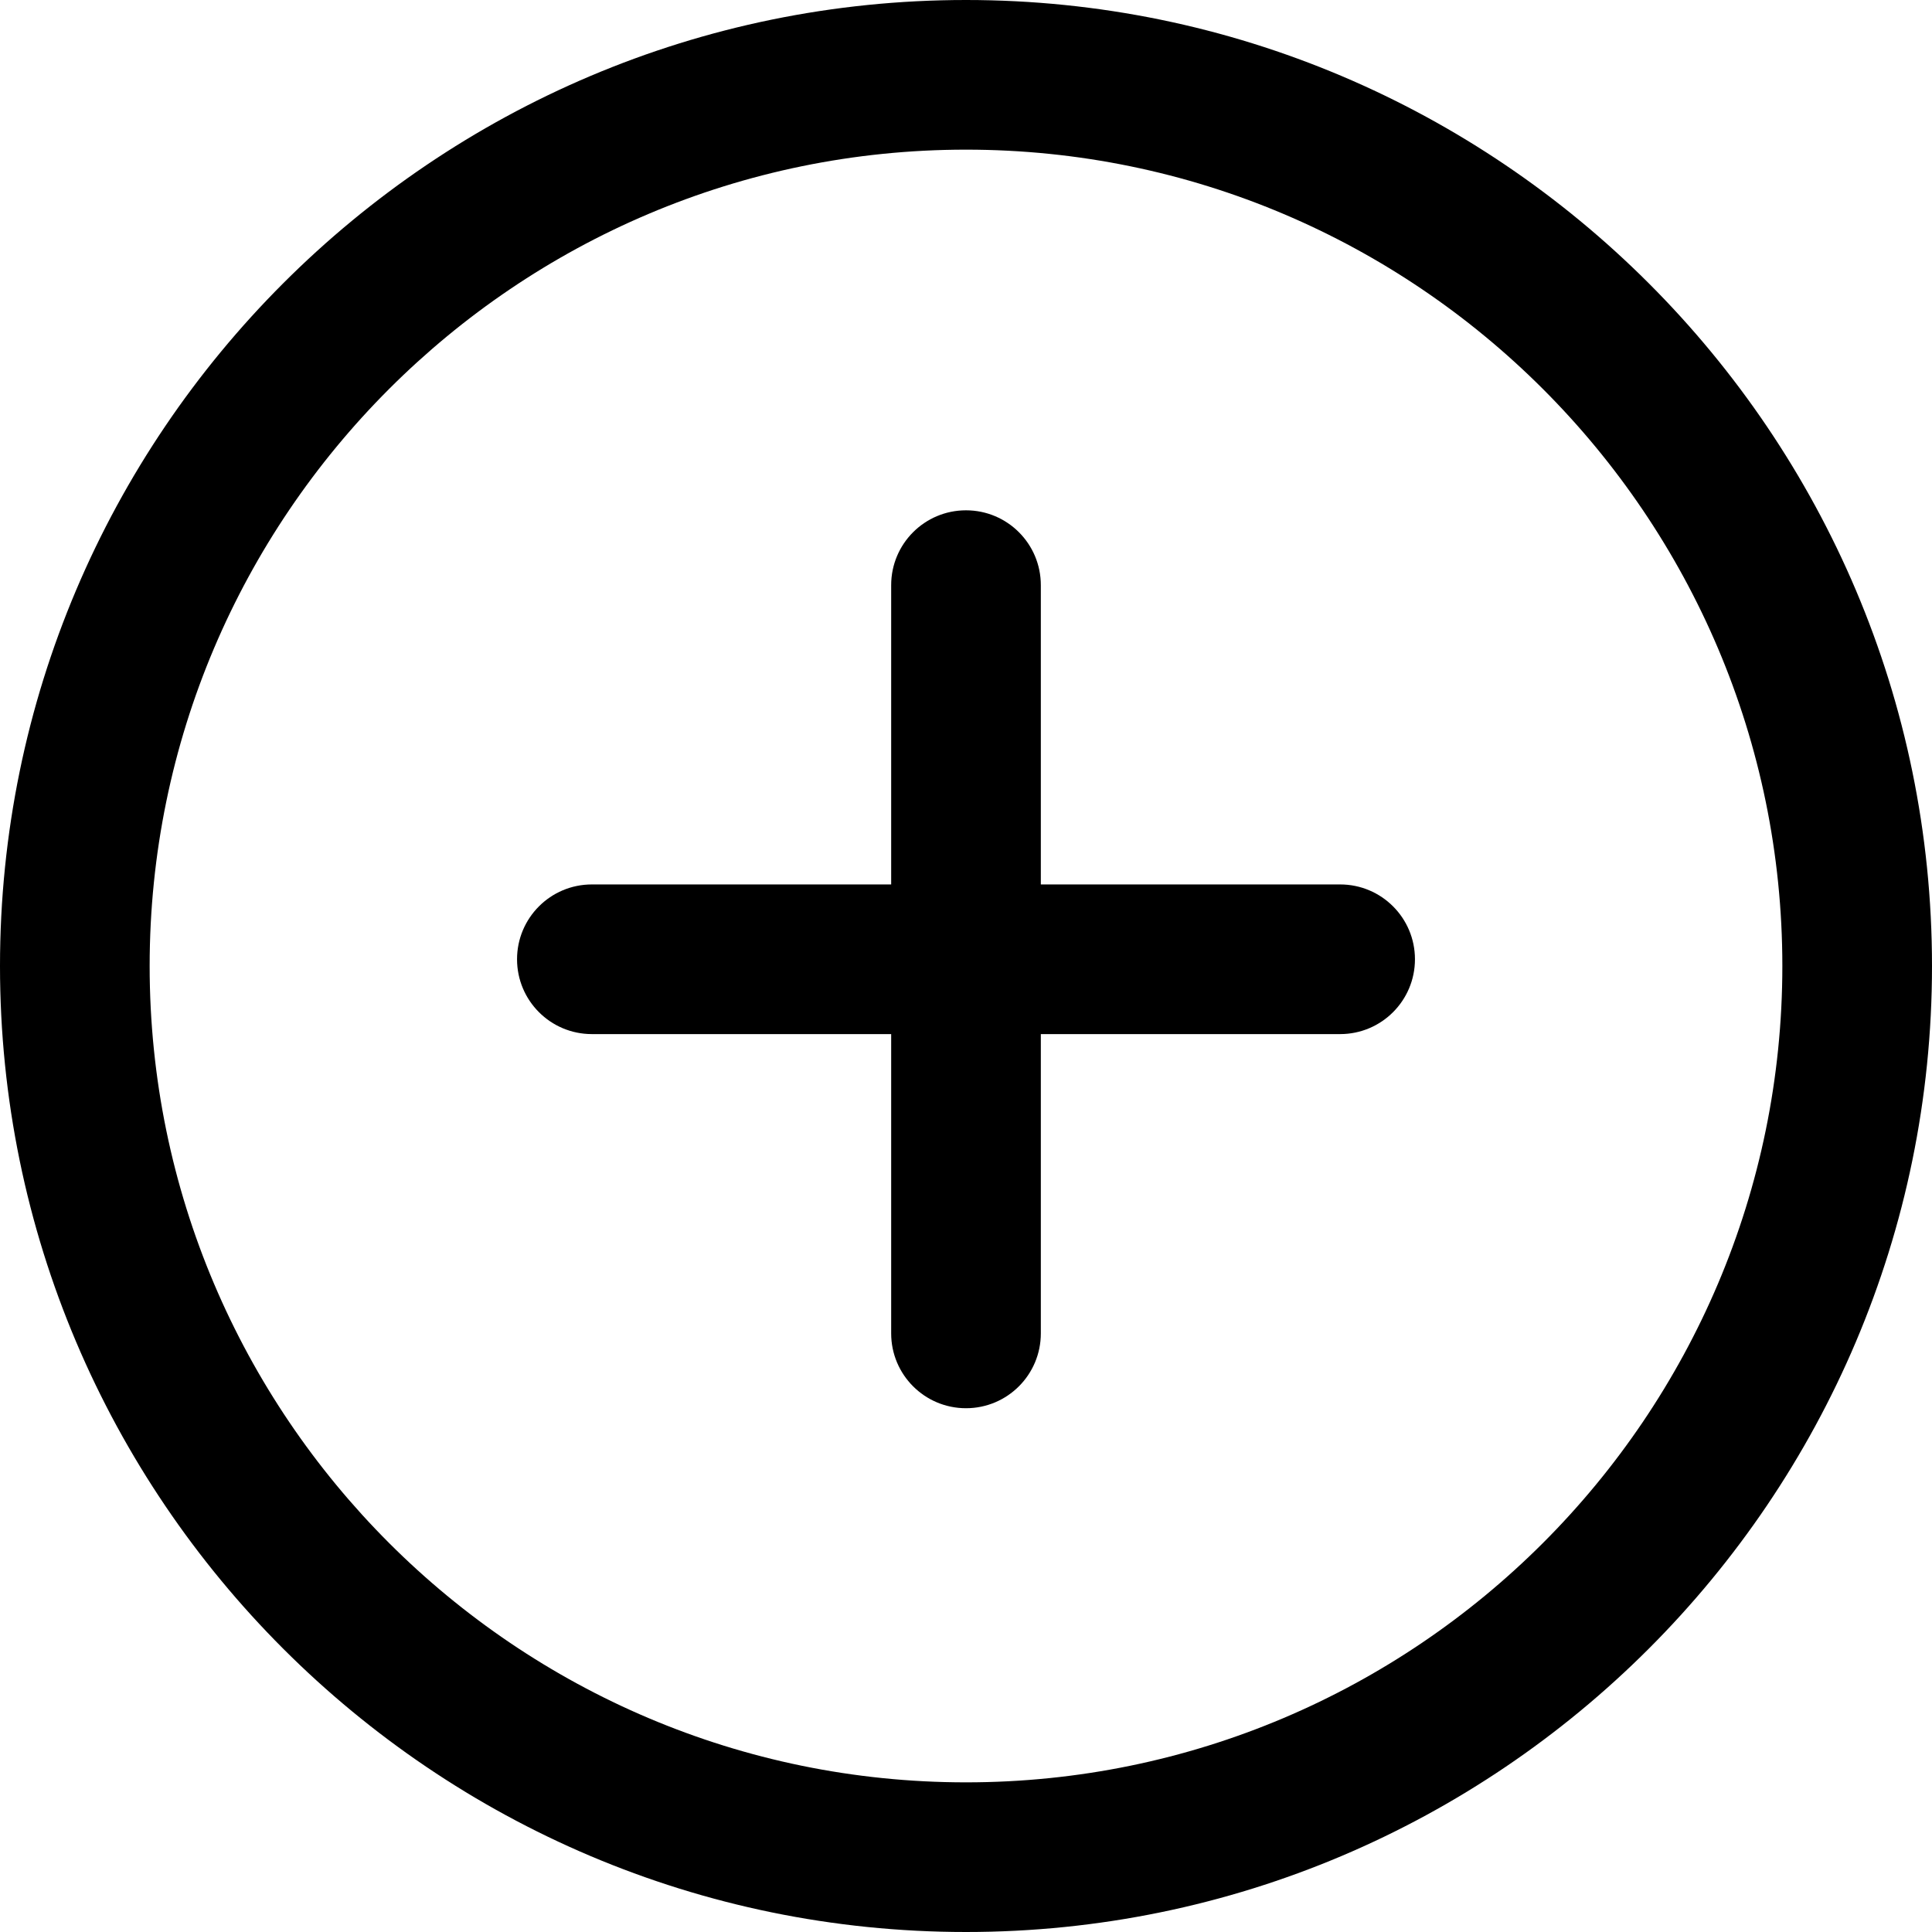
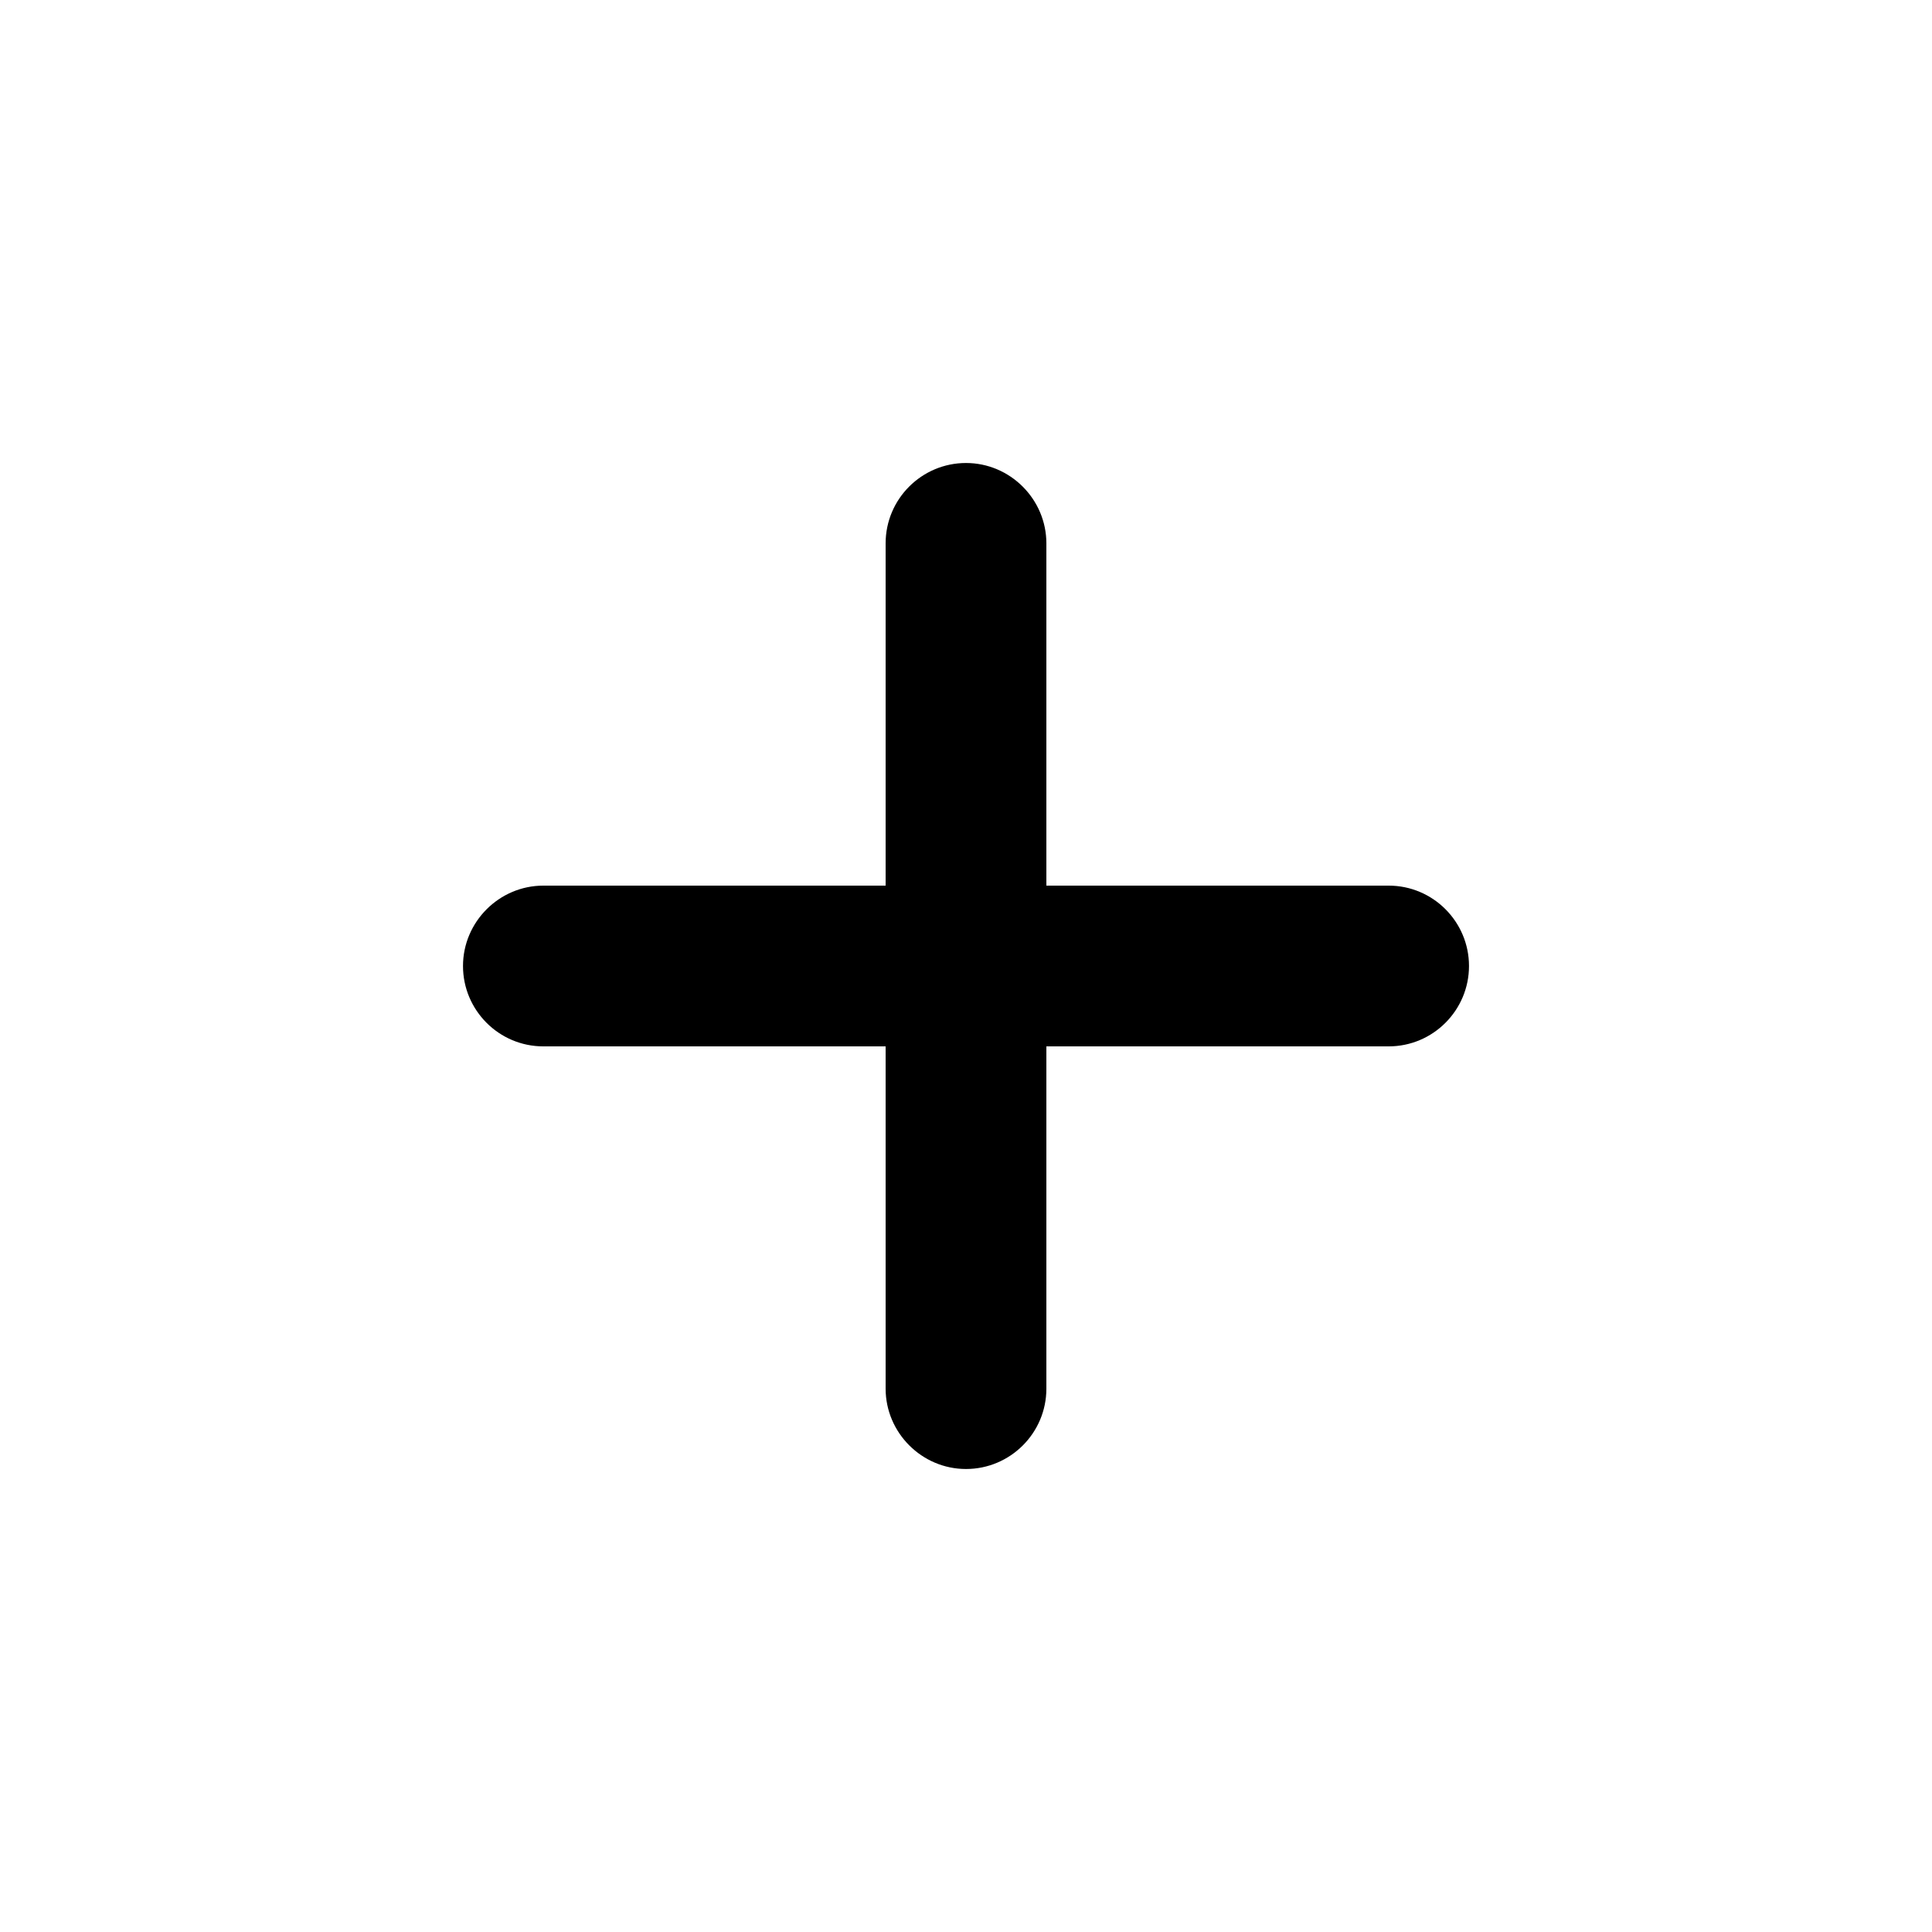
<svg viewBox="0 0 512 512">
-   <path d="M256,0C114.833,0,0,114.833,0,256s114.833,256,256,256s256-114.853,256-256S397.167,0,256,0z M256,472.341    c-119.275,0-216.341-97.046-216.341-216.341S136.725,39.659,256,39.659S472.341,136.705,472.341,256S375.295,472.341,256,472.341z    ">
- 	</path>
-   <path d="M355.148,234.386H275.83v-79.318c0-10.946-8.864-19.83-19.83-19.83s-19.83,8.884-19.83,19.83v79.318h-79.318    c-10.966,0-19.83,8.884-19.83,19.83s8.864,19.83,19.83,19.83h79.318v79.318c0,10.946,8.864,19.83,19.83,19.83    s19.83-8.884,19.83-19.83v-79.318h79.318c10.966,0,19.83-8.884,19.83-19.83S366.114,234.386,355.148,234.386z">
- 	</path>
+   <path d="M368 277.3H277.3V368C277.3 379.8 267.7 389.3 256 389.3C244.3 389.3 234.7 379.7 234.7 368V277.3H144C132.2 277.3 122.7 267.7 122.7 256C122.7 244.3 132.3 234.7 144 234.7H234.7V144C234.7 132.2 244.3 122.7 256 122.7C267.7 122.7 277.3 132.3 277.3 144V234.7H368C379.8 234.7 389.3 244.3 389.3 256C389.3 267.7 379.8 277.3 368 277.3Z" />
</svg>
